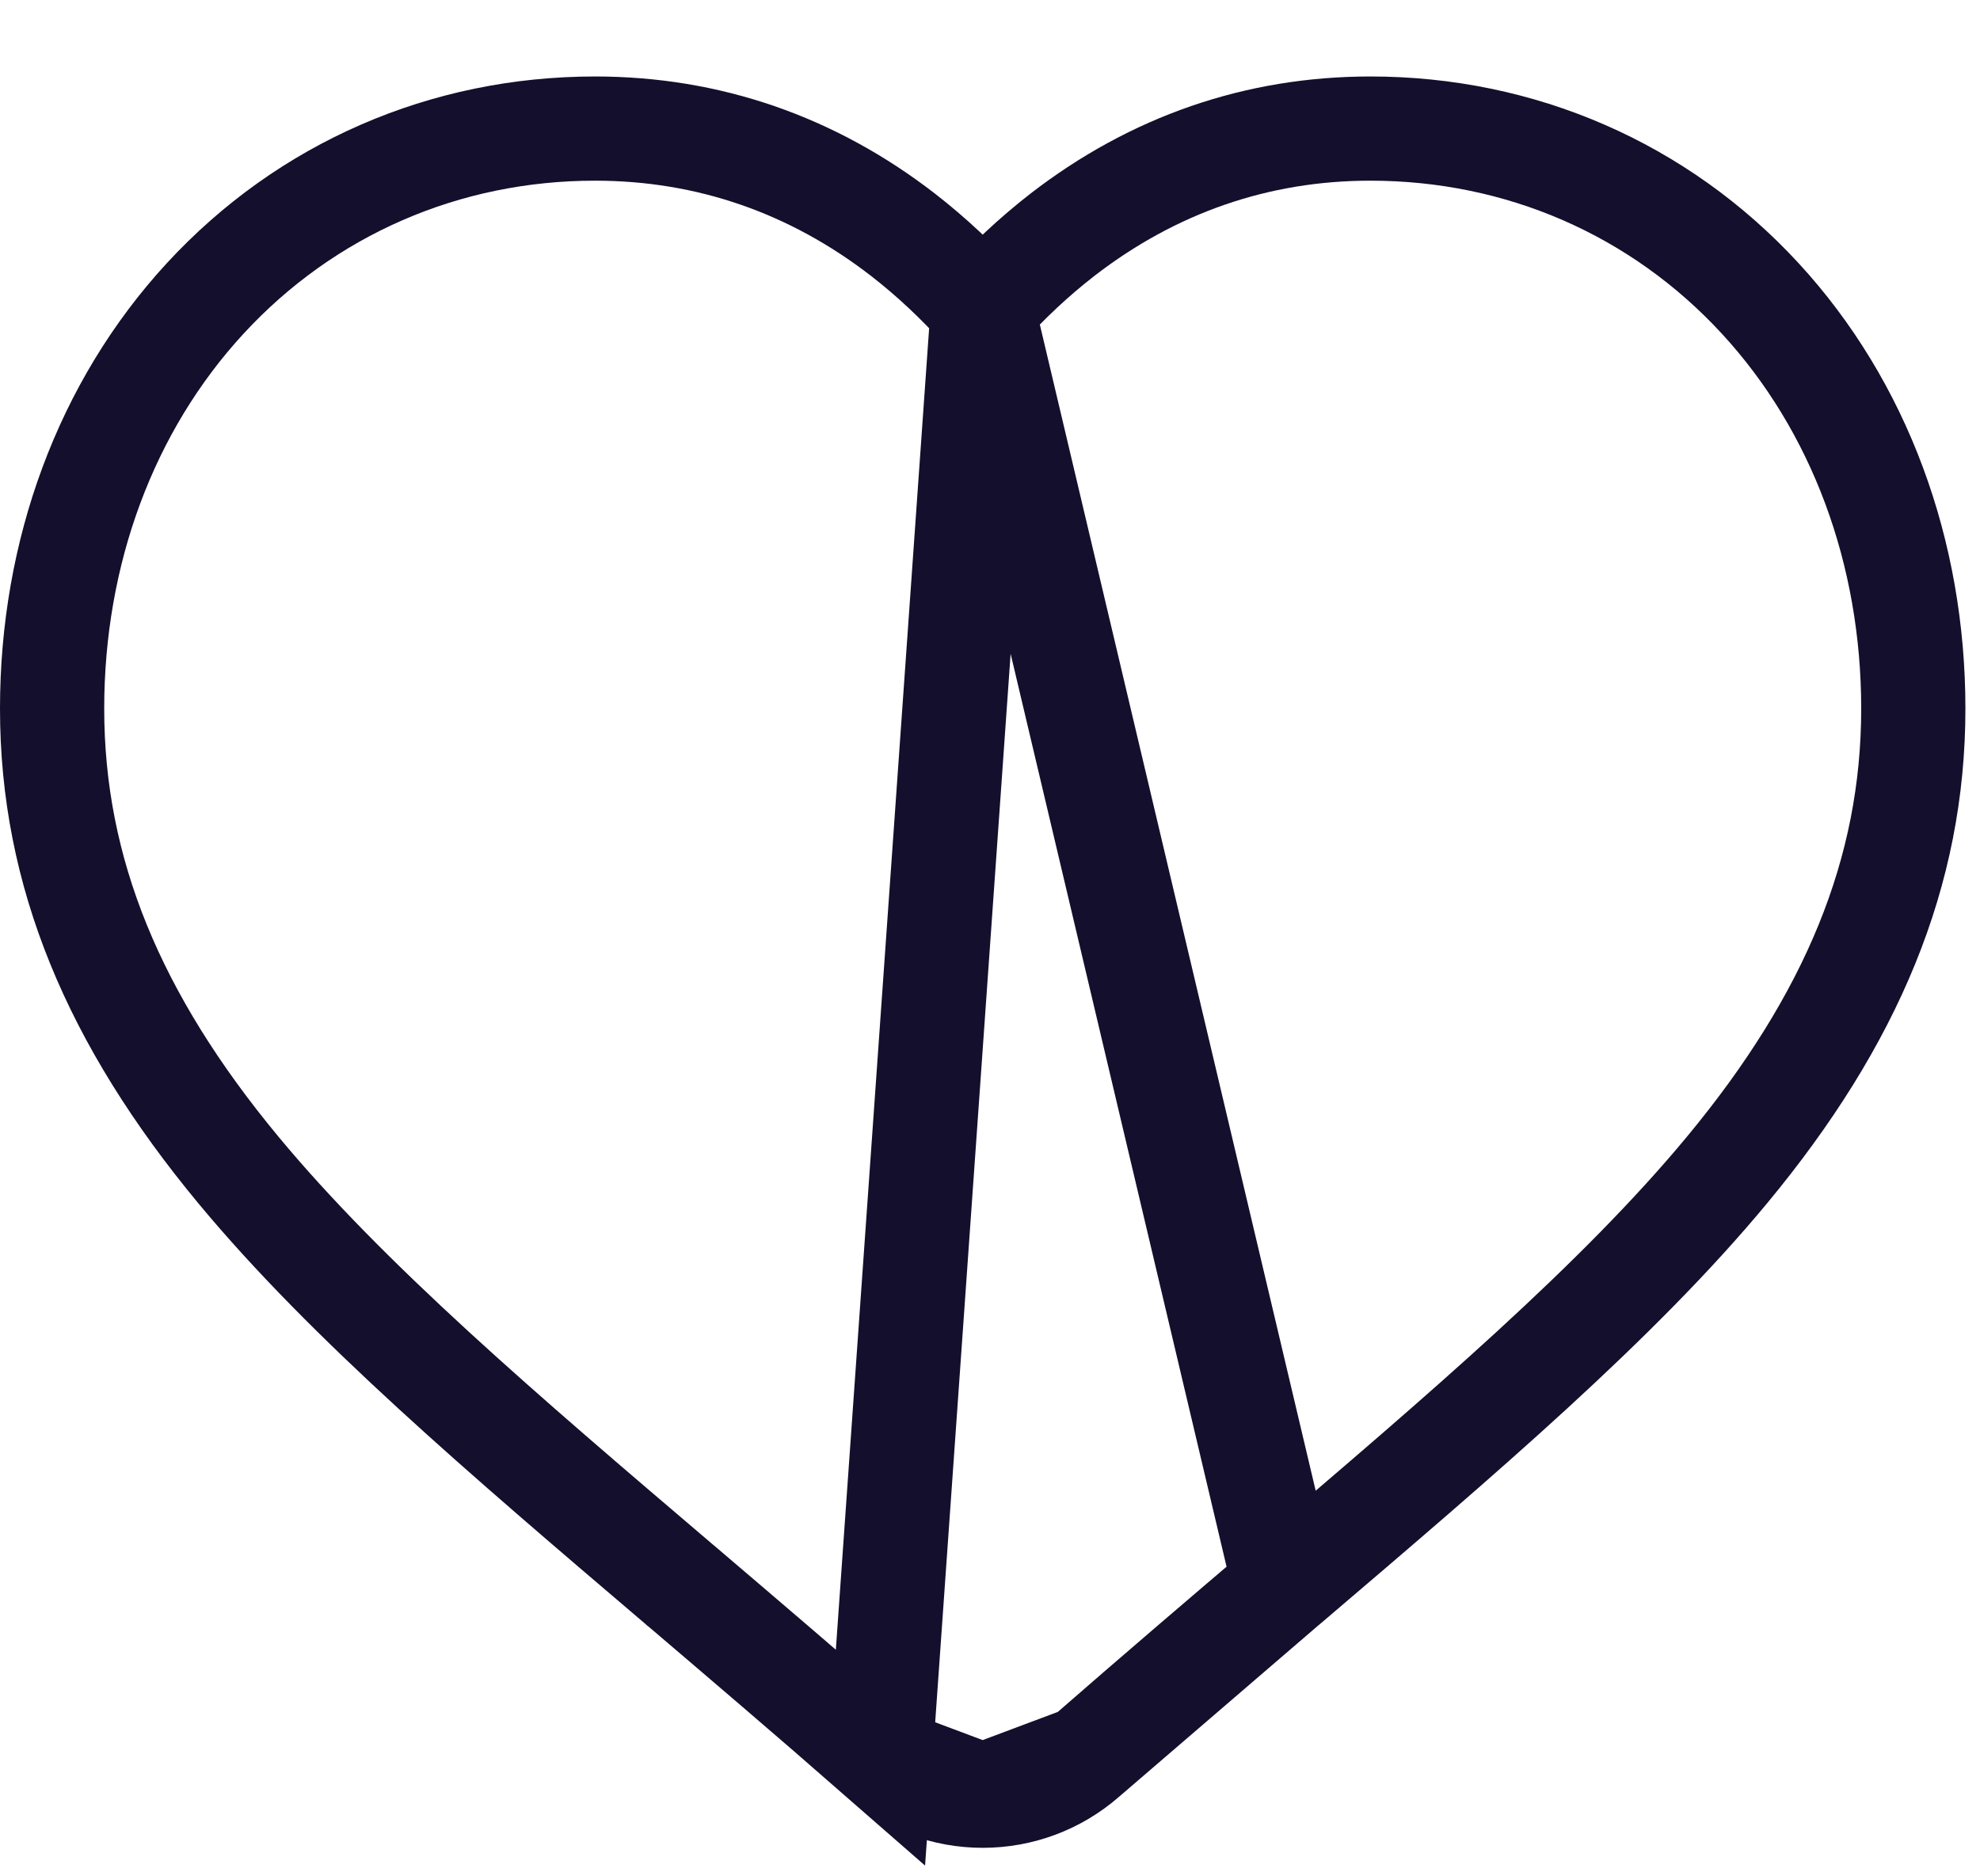
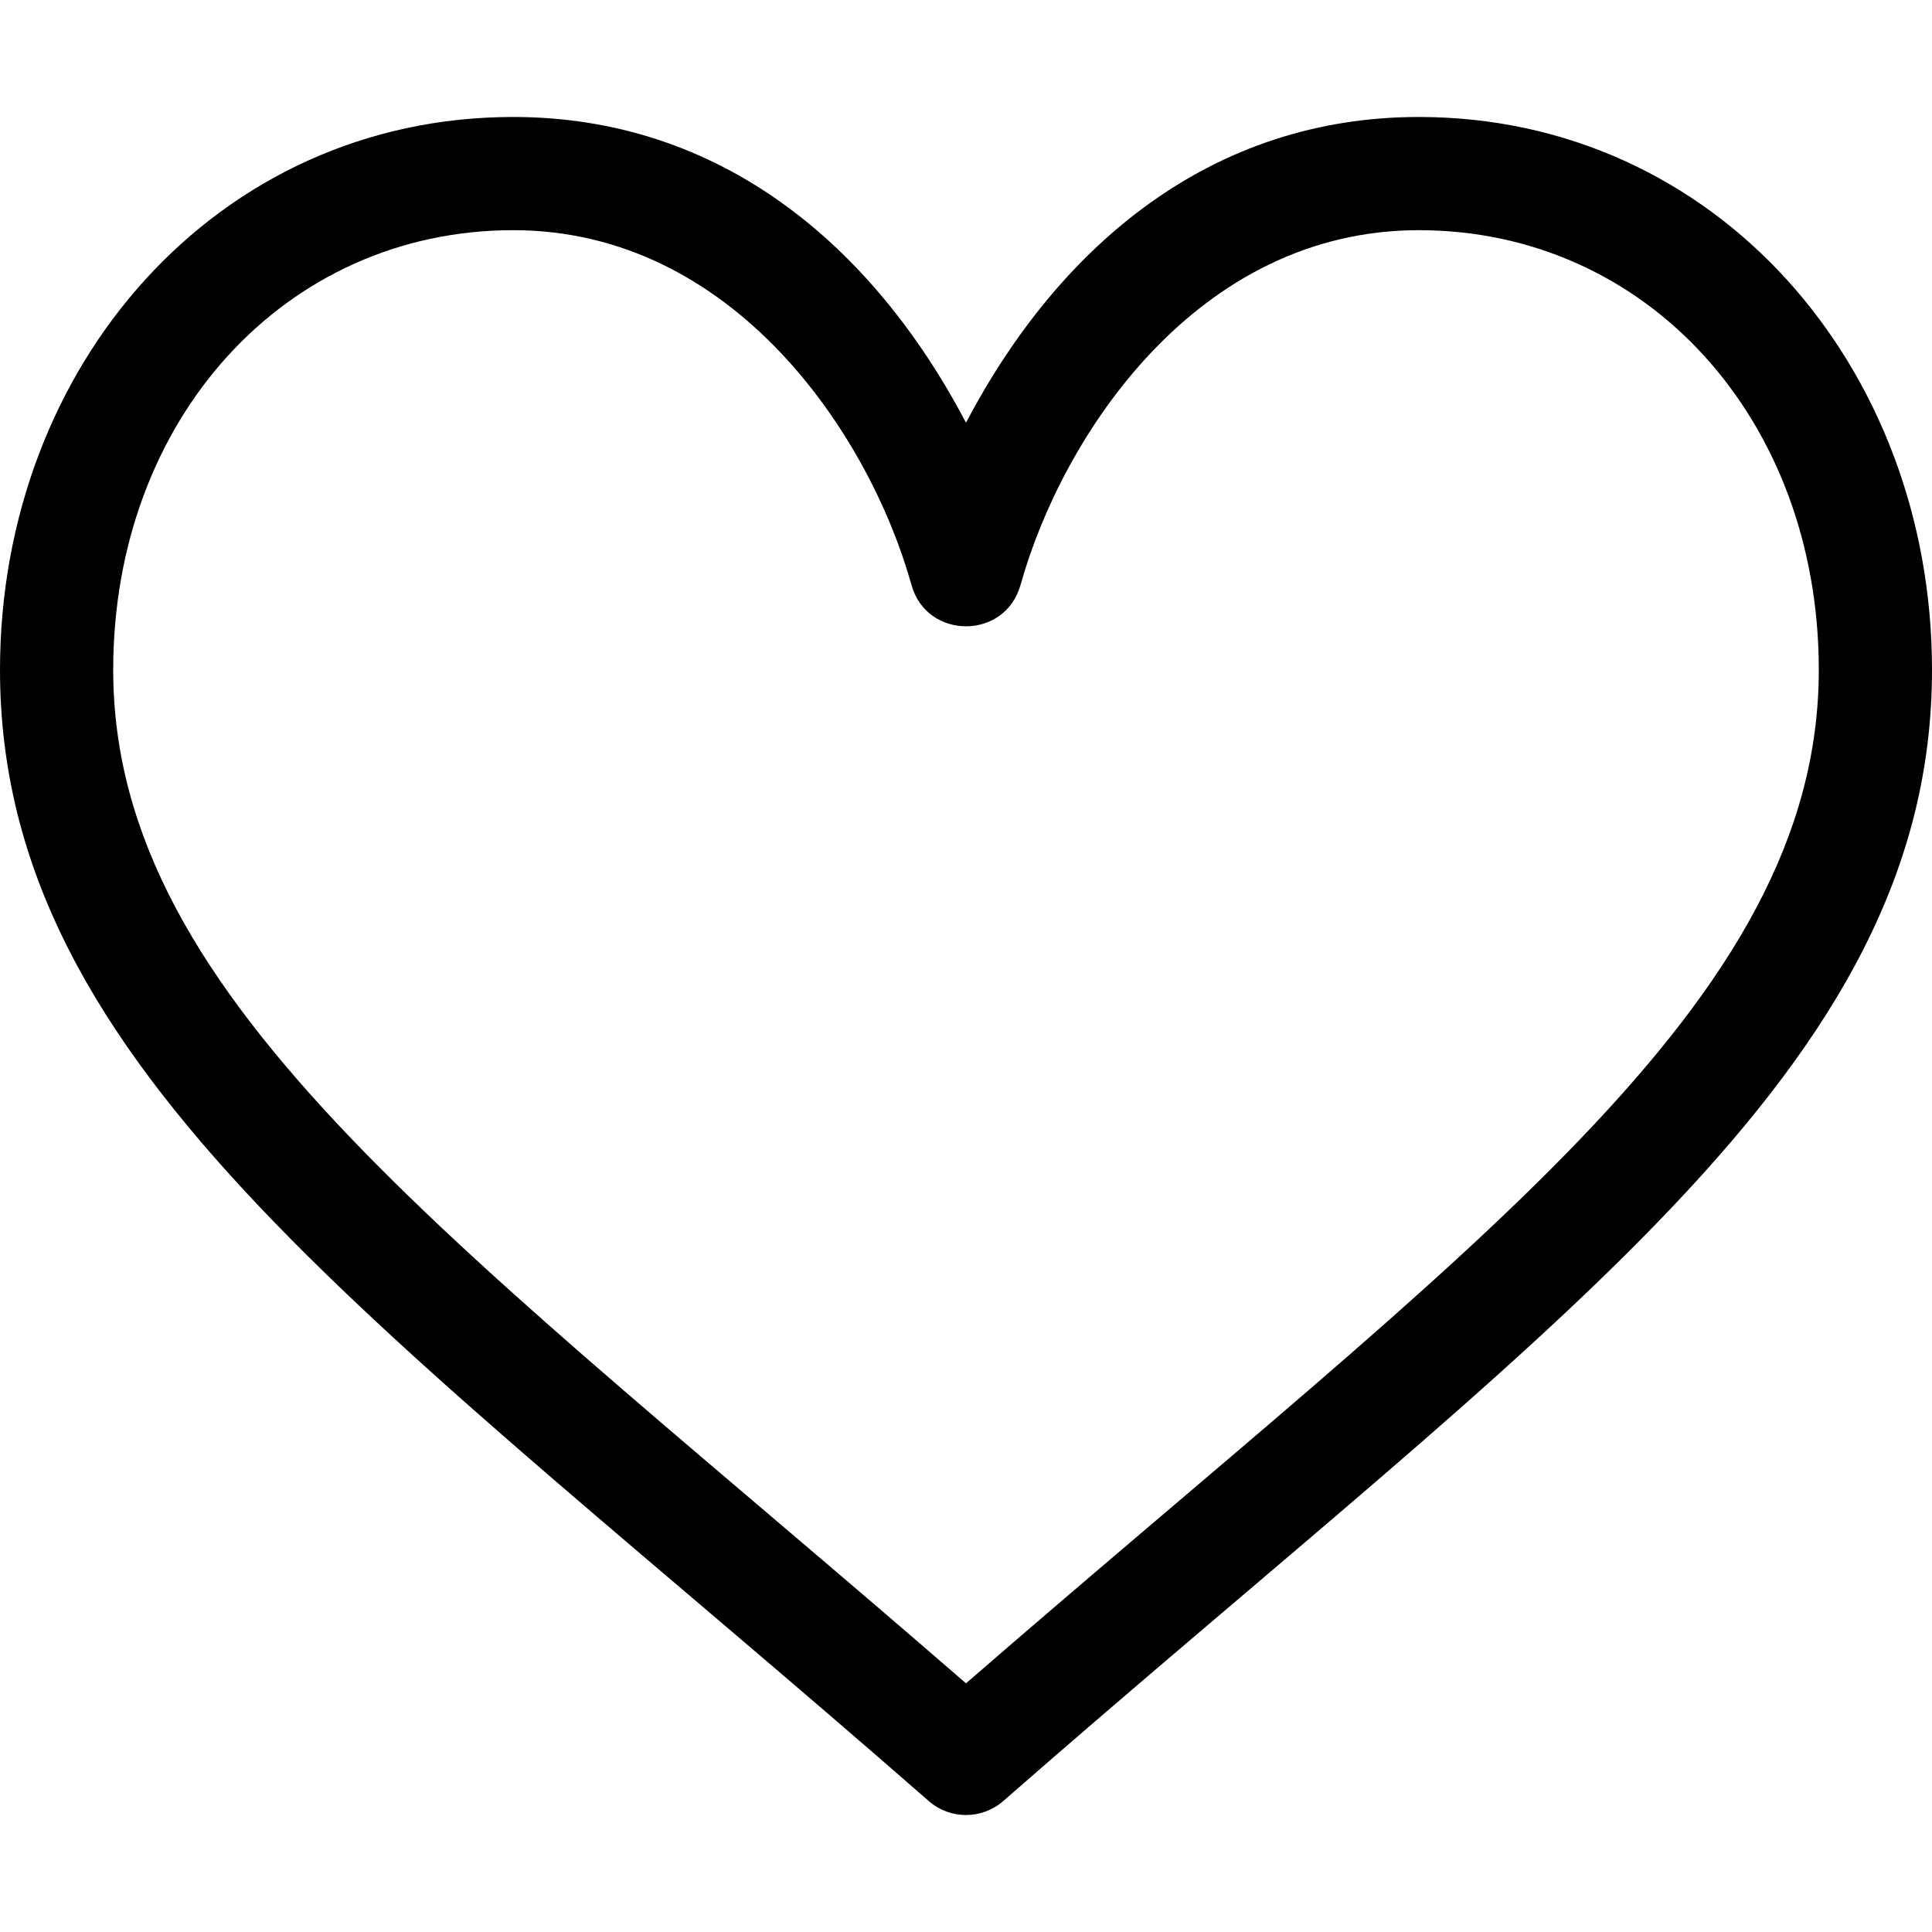
- <svg xmlns="http://www.w3.org/2000/svg" width="19" height="18" viewBox="0 0 19 18" fill="none">
-   <path d="M9.43 2.969C9.193 2.704 8.938 2.465 8.665 2.253L8.665 2.253C7.795 1.58 6.796 1.234 5.71 1.234C4.27 1.234 2.939 1.813 1.97 2.863L1.97 2.863C1.014 3.9 0.5 5.302 0.5 6.801C0.5 8.371 1.091 9.785 2.287 11.228L2.287 11.228C3.336 12.493 4.83 13.767 6.506 15.195L6.532 15.217L6.533 15.218L6.533 15.218L6.537 15.221C7.116 15.715 7.771 16.273 8.449 16.866L9.43 2.969ZM9.43 2.969C9.667 2.704 9.922 2.465 10.195 2.253C11.066 1.58 12.064 1.234 13.15 1.234C14.59 1.234 15.922 1.813 16.89 2.863L16.89 2.863C17.846 3.9 18.36 5.303 18.36 6.801C18.36 8.371 17.769 9.785 16.573 11.228C15.525 12.493 14.031 13.766 12.356 15.194L12.327 15.218L12.327 15.218L9.43 2.969ZM9.43 17.234C9.069 17.234 8.721 17.104 8.449 16.866L9.43 17.234ZM9.43 17.234C9.791 17.234 10.139 17.104 10.411 16.866M9.43 17.234L10.411 16.866M10.411 16.866C11.091 16.272 11.746 15.713 12.326 15.219L10.411 16.866Z" stroke="#130F2C" />
+ <svg xmlns="http://www.w3.org/2000/svg" id="Capa_1" enable-background="new 0 0 512 512" height="512" viewBox="0 0 512 512" width="512">
+   <g>
+     <path d="m376 31c-54.544 0-95.017 33.497-120 81.015-24.981-47.515-65.454-81.015-120-81.015-78.609 0-136 66.015-136 146.515 0 106.457 101.572 173.291 246.122 299.773 5.657 4.949 14.099 4.948 19.756 0 144.417-126.366 246.122-193.303 246.122-299.773 0-80.513-57.4-146.515-136-146.515zm-120 415.101c-133.122-115.635-226-179.872-226-268.586 0-66.424 45.57-116.515 106-116.515 58.252 0 94.351 53.947 105.542 93.996 4.036 14.61 24.83 14.675 28.916 0 11.043-39.518 46.723-93.996 105.542-93.996 60.43 0 106 50.091 106 116.515 0 88.765-93.03 153.083-226 268.586z" />
+   </g>
</svg>
